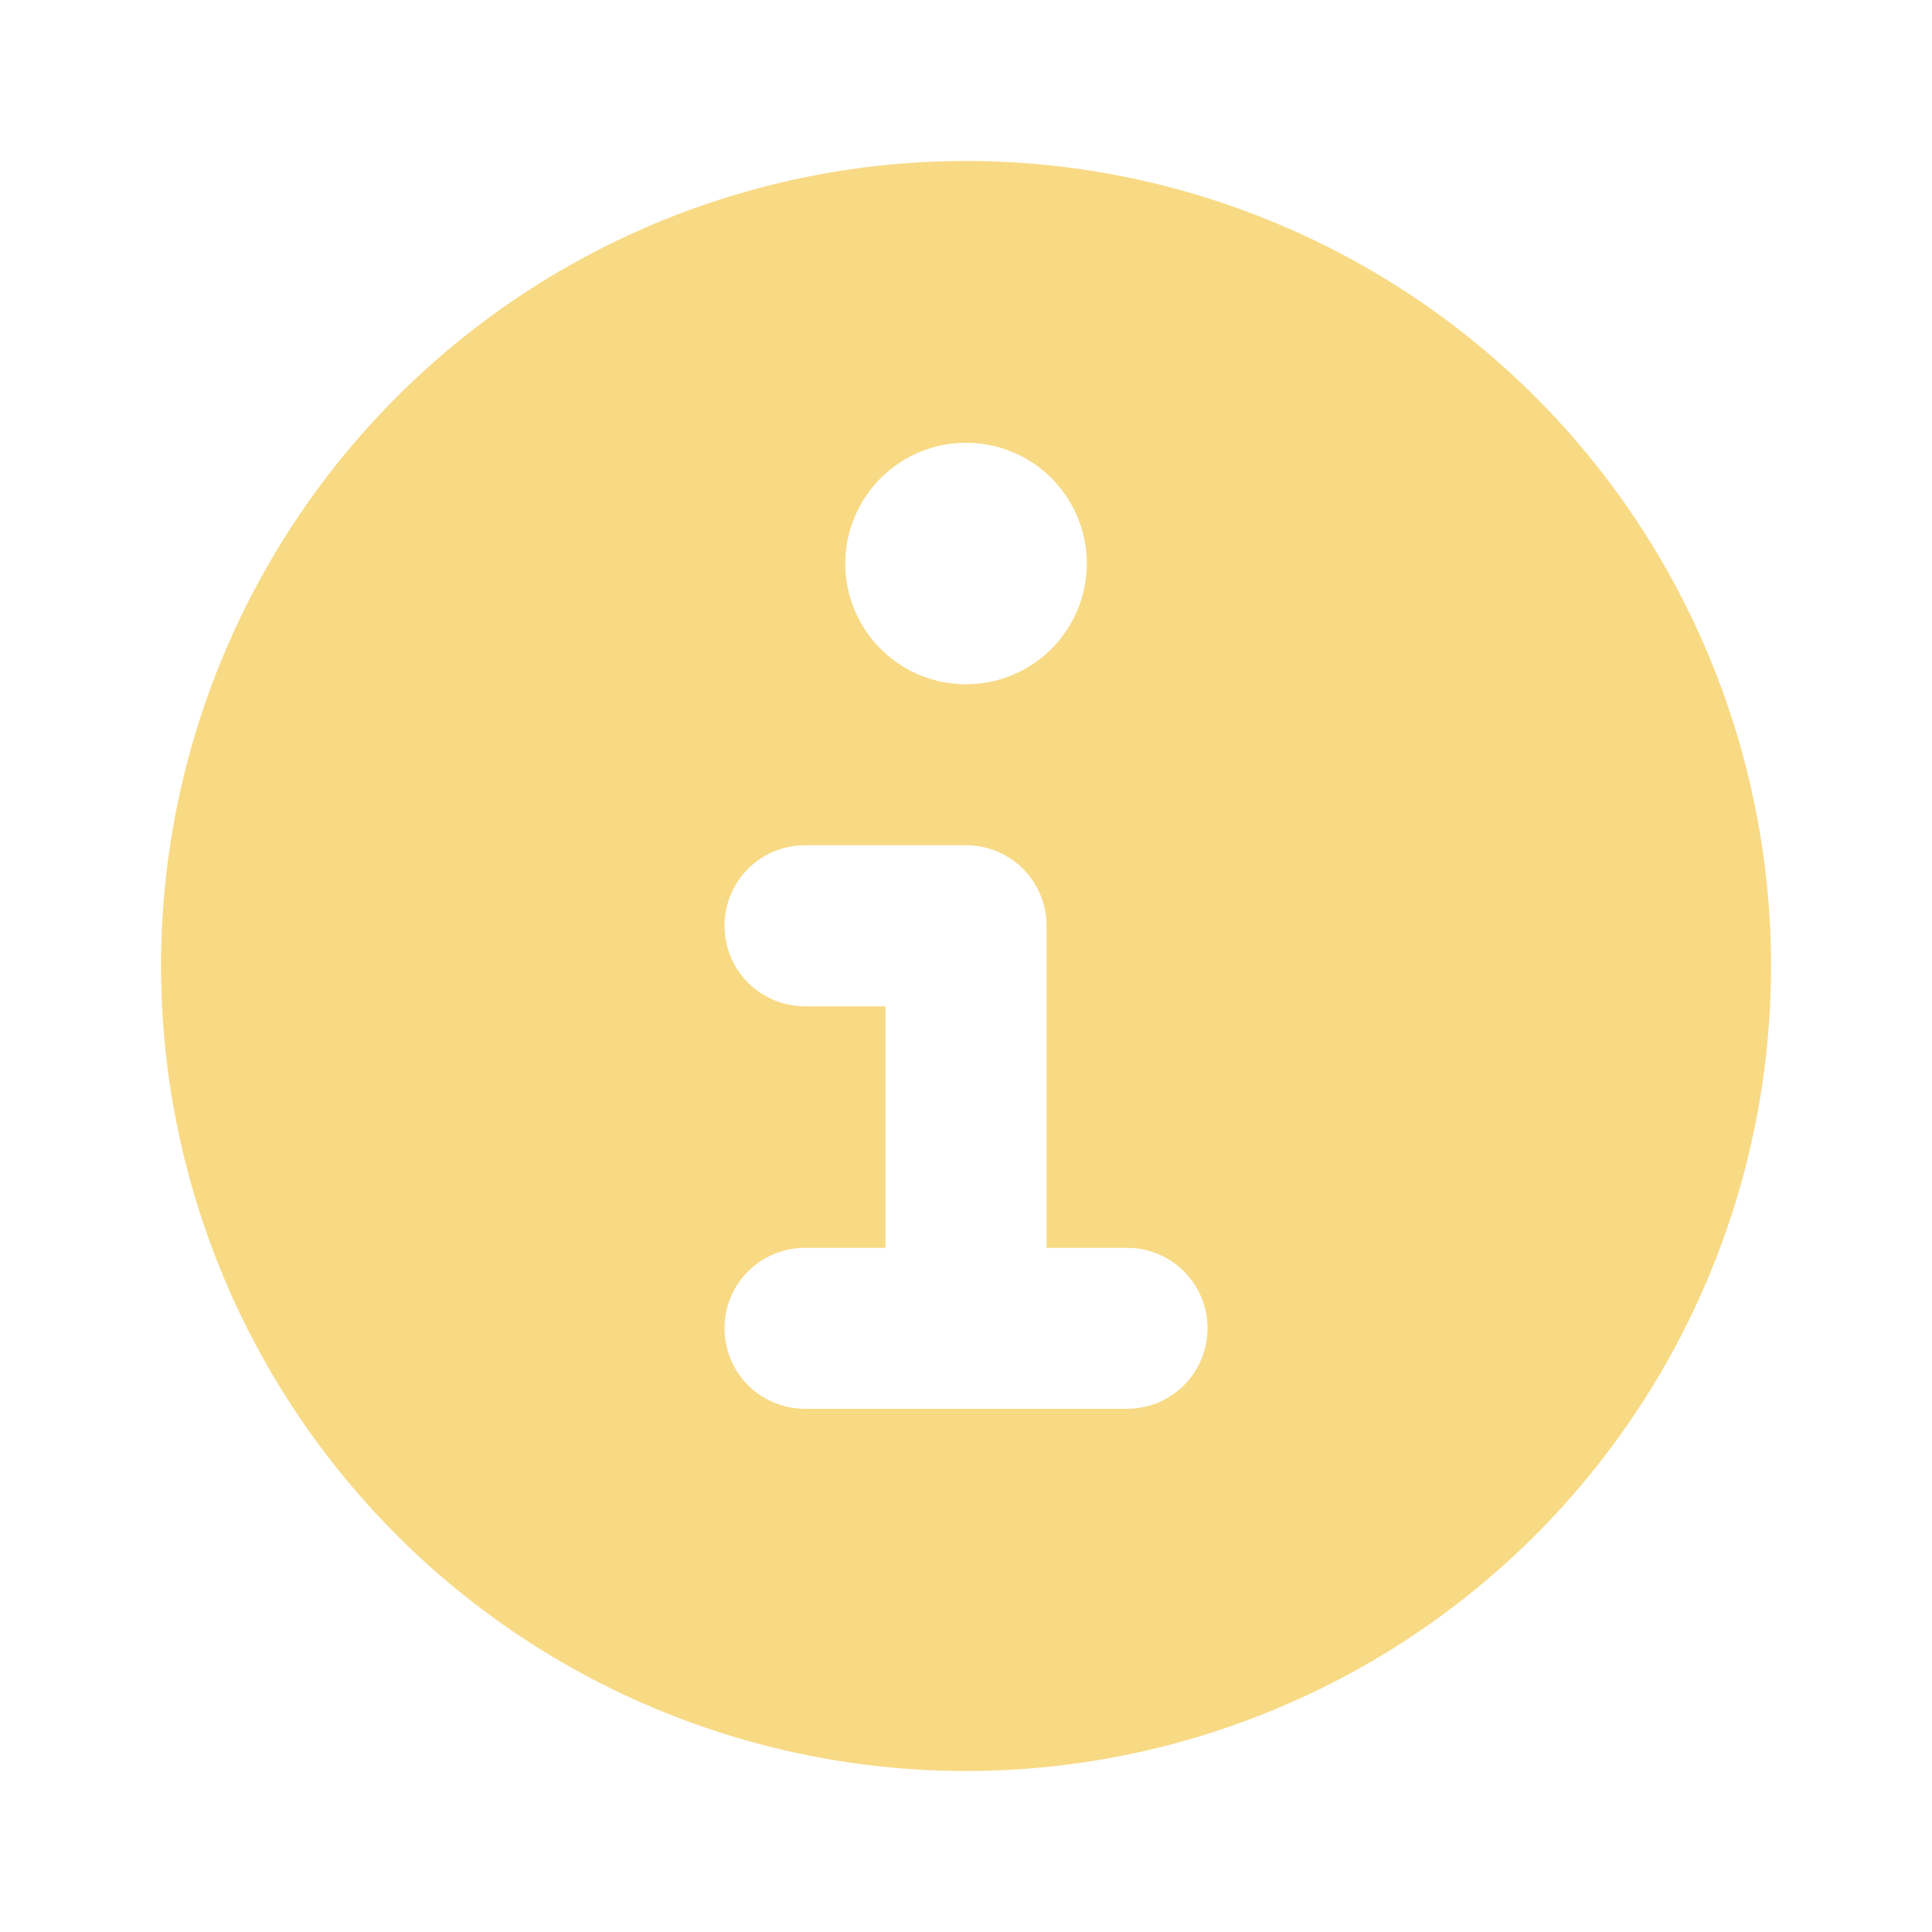
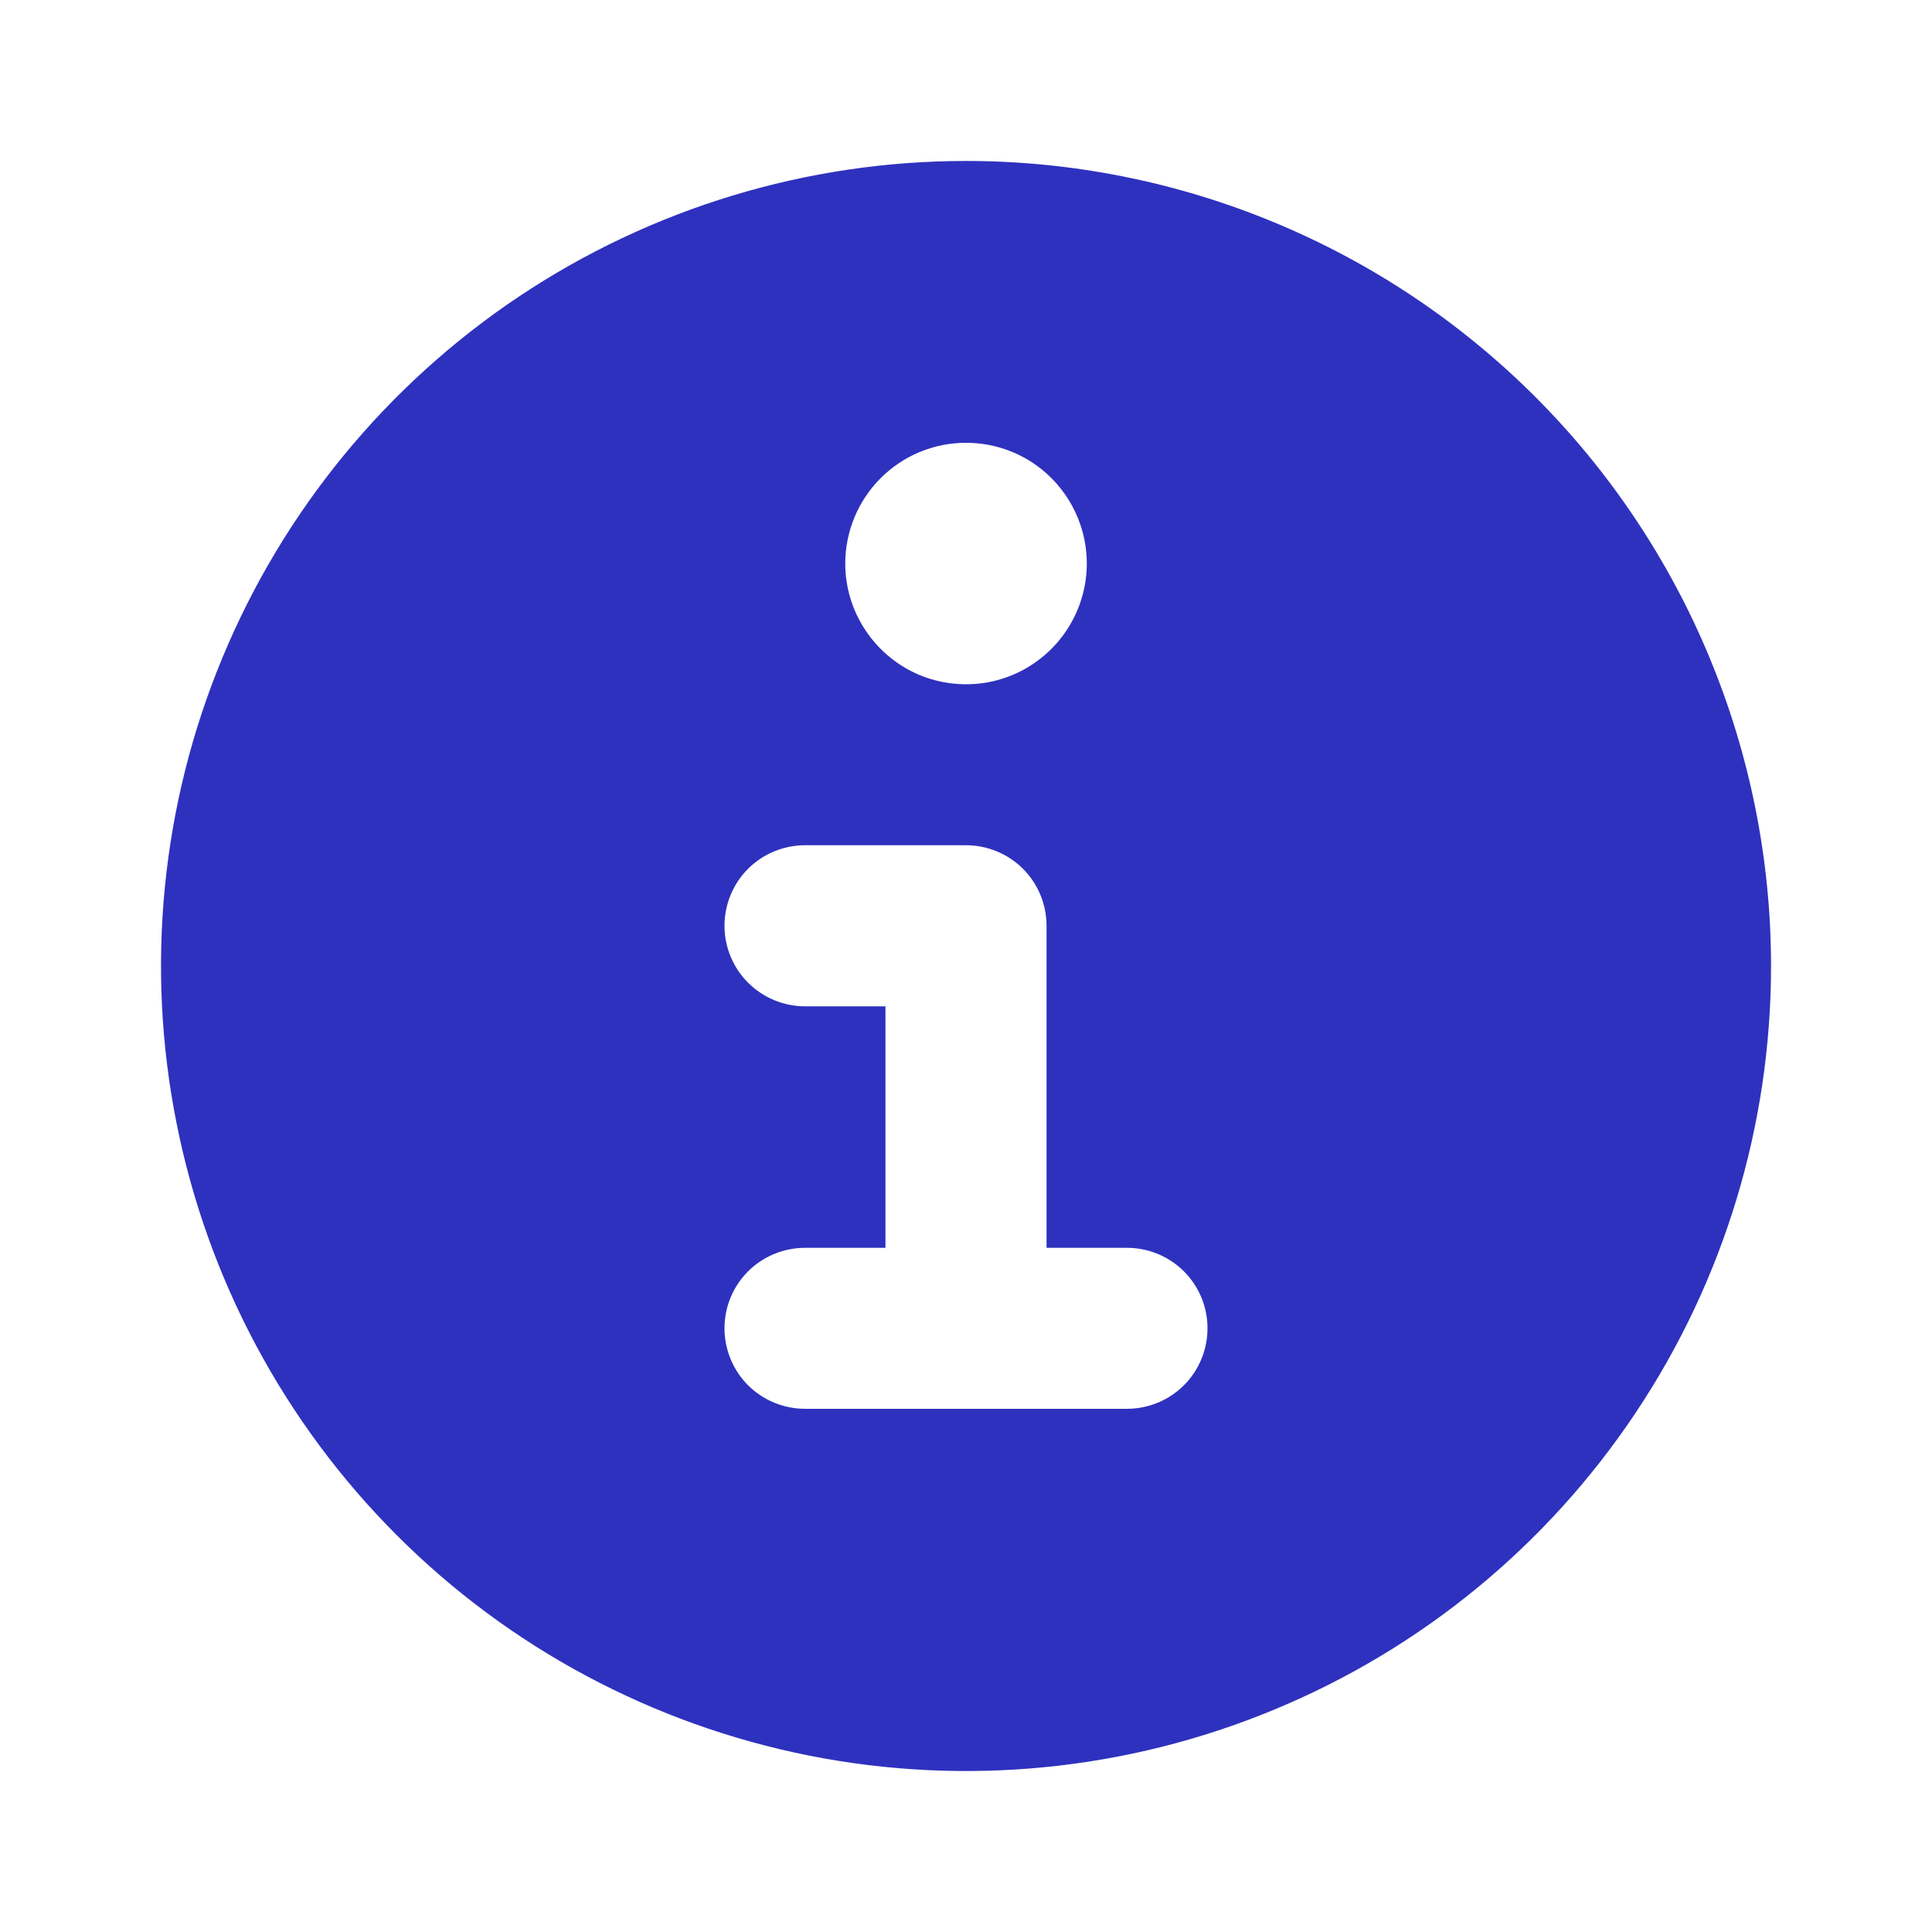
- <svg xmlns="http://www.w3.org/2000/svg" width="18" height="18" viewBox="0 0 16 16" fill="#f8da85">
+ <svg xmlns="http://www.w3.org/2000/svg" width="18" height="18" viewBox="0 0 16 16" fill="rgb(46, 49, 190)">
  <path d="M8 1.333C6.682 1.333 5.393 1.724 4.296 2.457C3.2 3.19 2.346 4.231 1.841 5.449C1.336 6.667 1.204 8.008 1.462 9.301C1.719 10.594 2.354 11.782 3.286 12.714C4.218 13.647 5.406 14.281 6.7 14.539C7.993 14.796 9.333 14.664 10.551 14.159C11.77 13.655 12.811 12.8 13.543 11.704C14.276 10.608 14.667 9.319 14.667 8C14.667 7.125 14.494 6.258 14.159 5.449C13.824 4.64 13.333 3.905 12.714 3.286C12.095 2.667 11.36 2.176 10.551 1.841C9.743 1.506 8.876 1.333 8 1.333ZM8 3.667C8.198 3.667 8.391 3.725 8.556 3.835C8.72 3.945 8.848 4.101 8.924 4.284C9 4.467 9.02 4.668 8.981 4.862C8.942 5.056 8.847 5.234 8.707 5.374C8.567 5.514 8.389 5.609 8.195 5.648C8.001 5.686 7.8 5.666 7.617 5.591C7.435 5.515 7.279 5.387 7.169 5.222C7.059 5.058 7 4.865 7 4.667C7 4.402 7.106 4.147 7.293 3.96C7.481 3.772 7.735 3.667 8 3.667ZM9.334 11.667H6.667C6.49 11.667 6.32 11.597 6.195 11.472C6.07 11.347 6 11.177 6 11C6 10.823 6.07 10.654 6.195 10.529C6.32 10.404 6.49 10.334 6.667 10.334H7.333V8.334H6.667C6.49 8.334 6.32 8.263 6.195 8.138C6.07 8.013 6 7.844 6 7.667C6 7.49 6.07 7.32 6.195 7.195C6.32 7.07 6.49 7 6.667 7H8C8.177 7 8.347 7.07 8.472 7.195C8.597 7.32 8.667 7.49 8.667 7.667V10.334H9.334C9.51 10.334 9.68 10.404 9.805 10.529C9.93 10.654 10 10.823 10 11C10 11.177 9.93 11.347 9.805 11.472C9.68 11.597 9.51 11.667 9.334 11.667Z" />
</svg>
